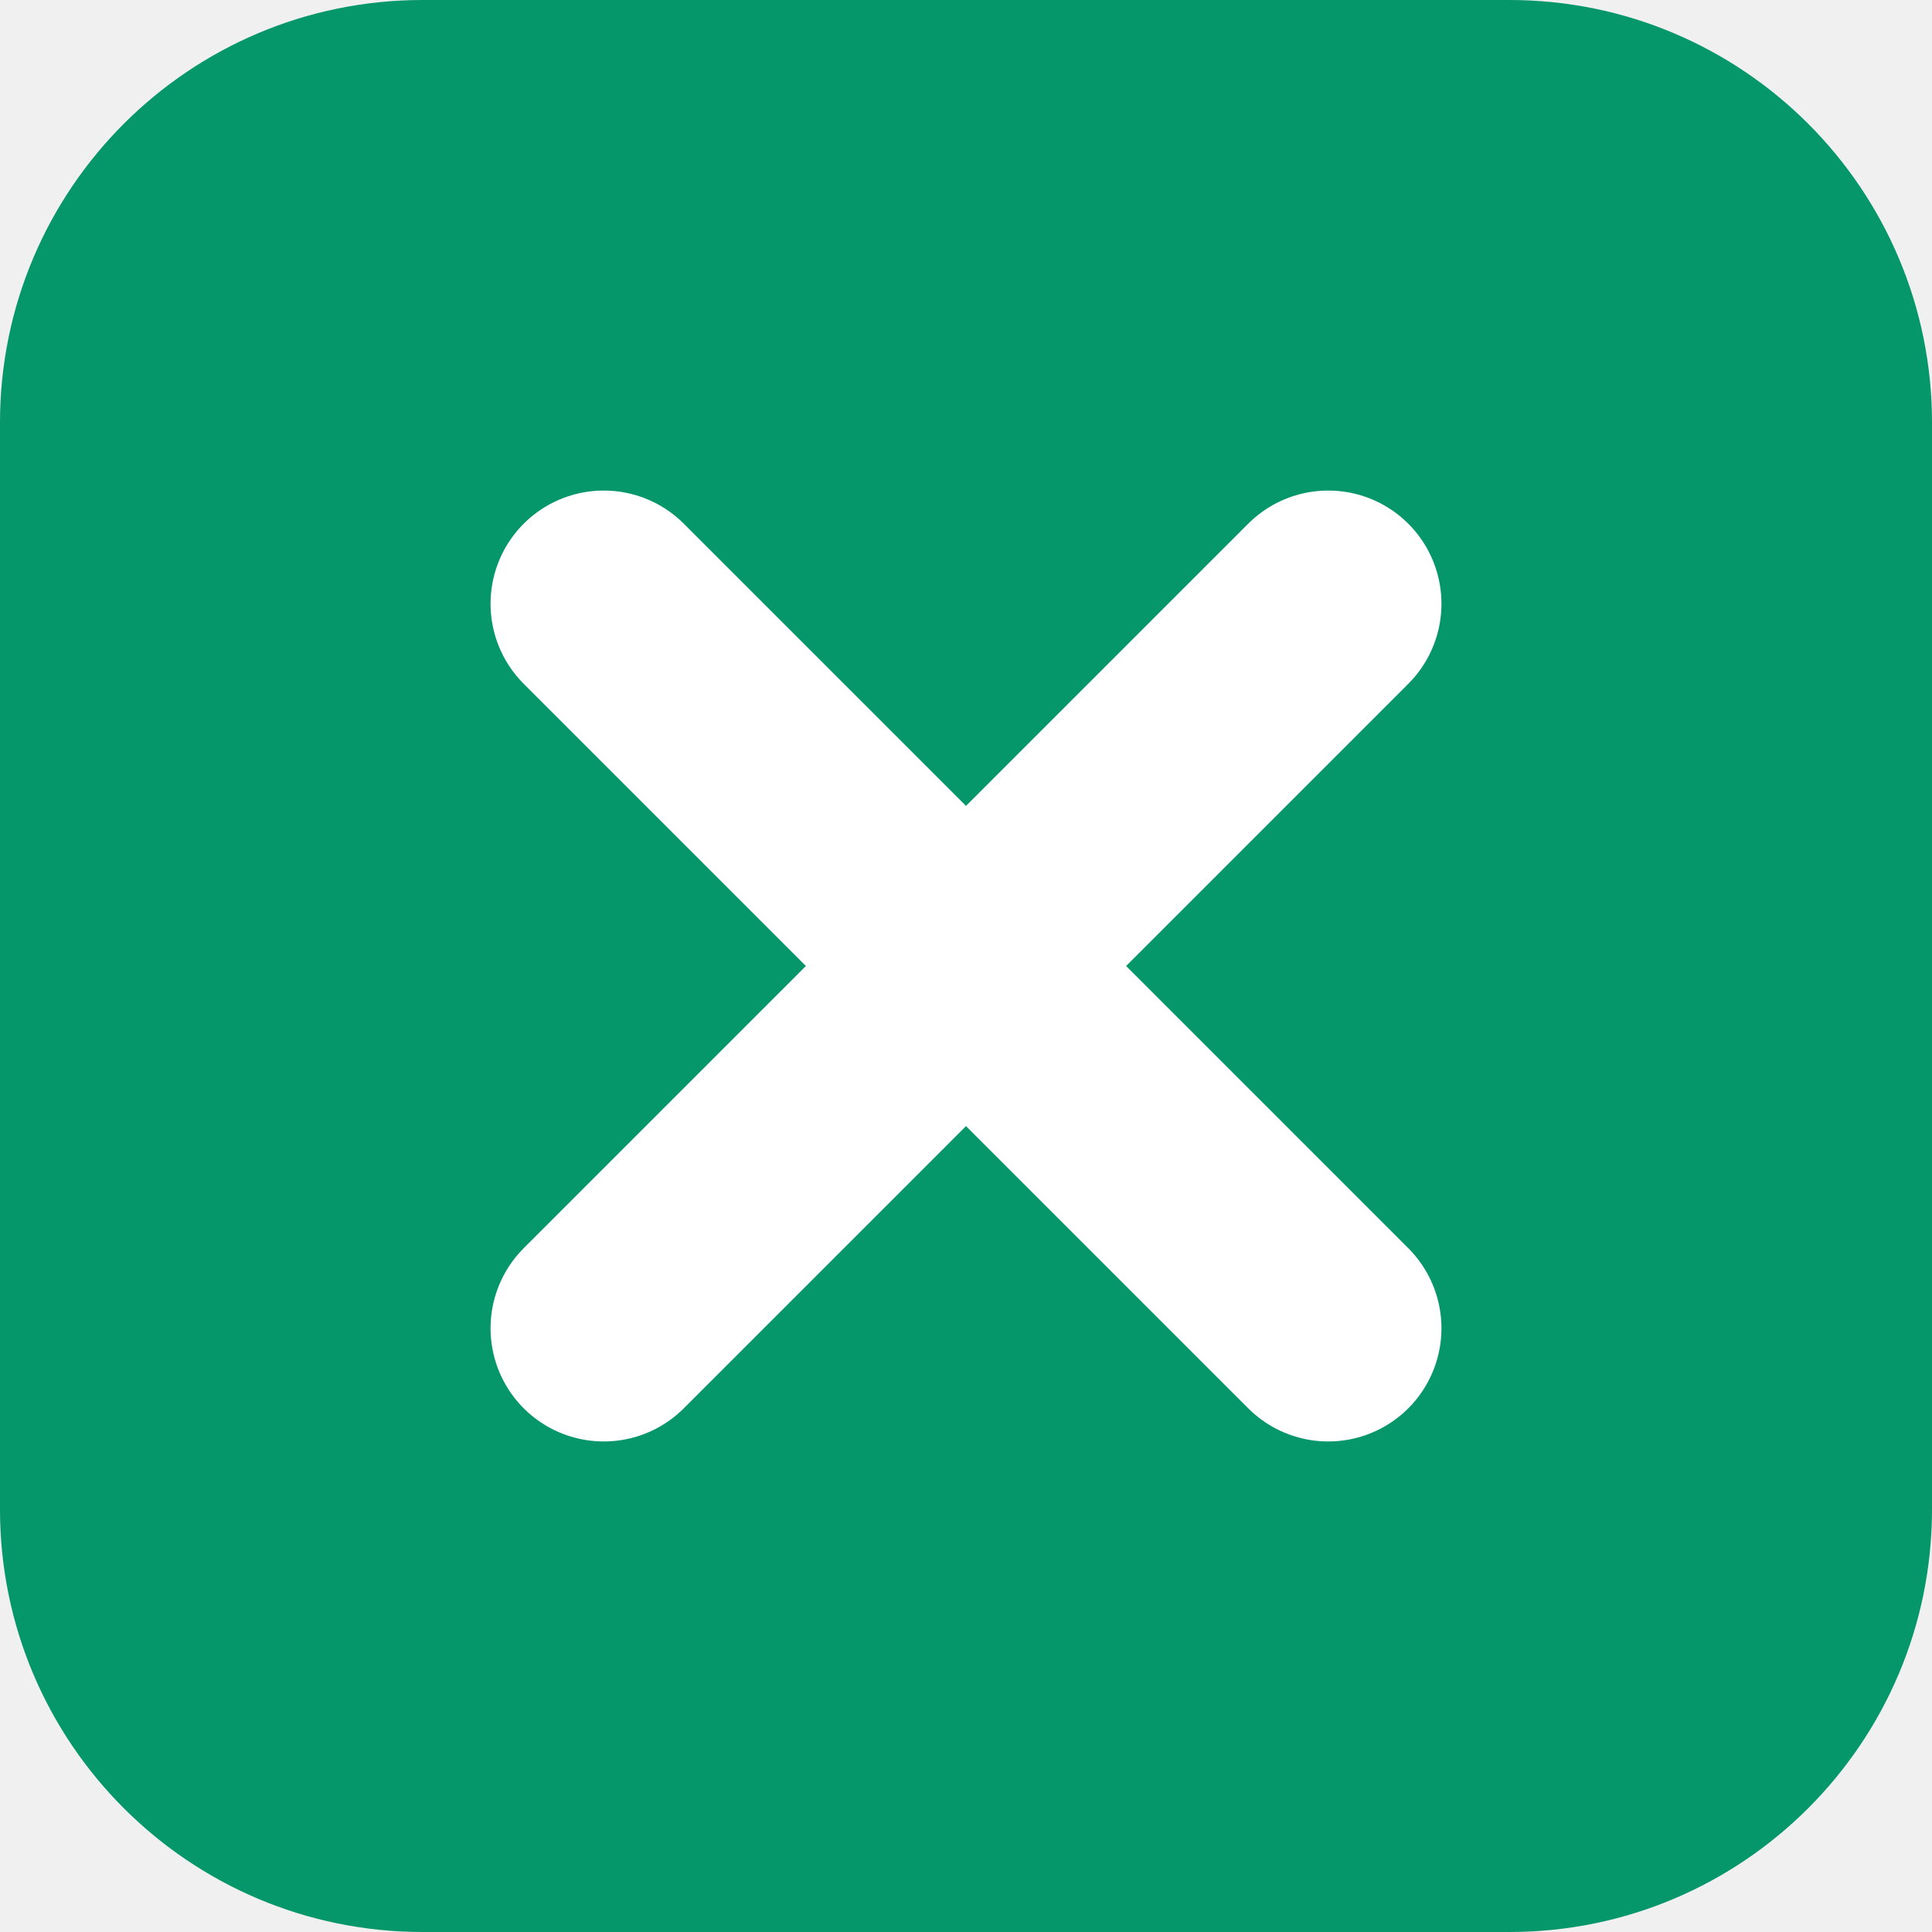
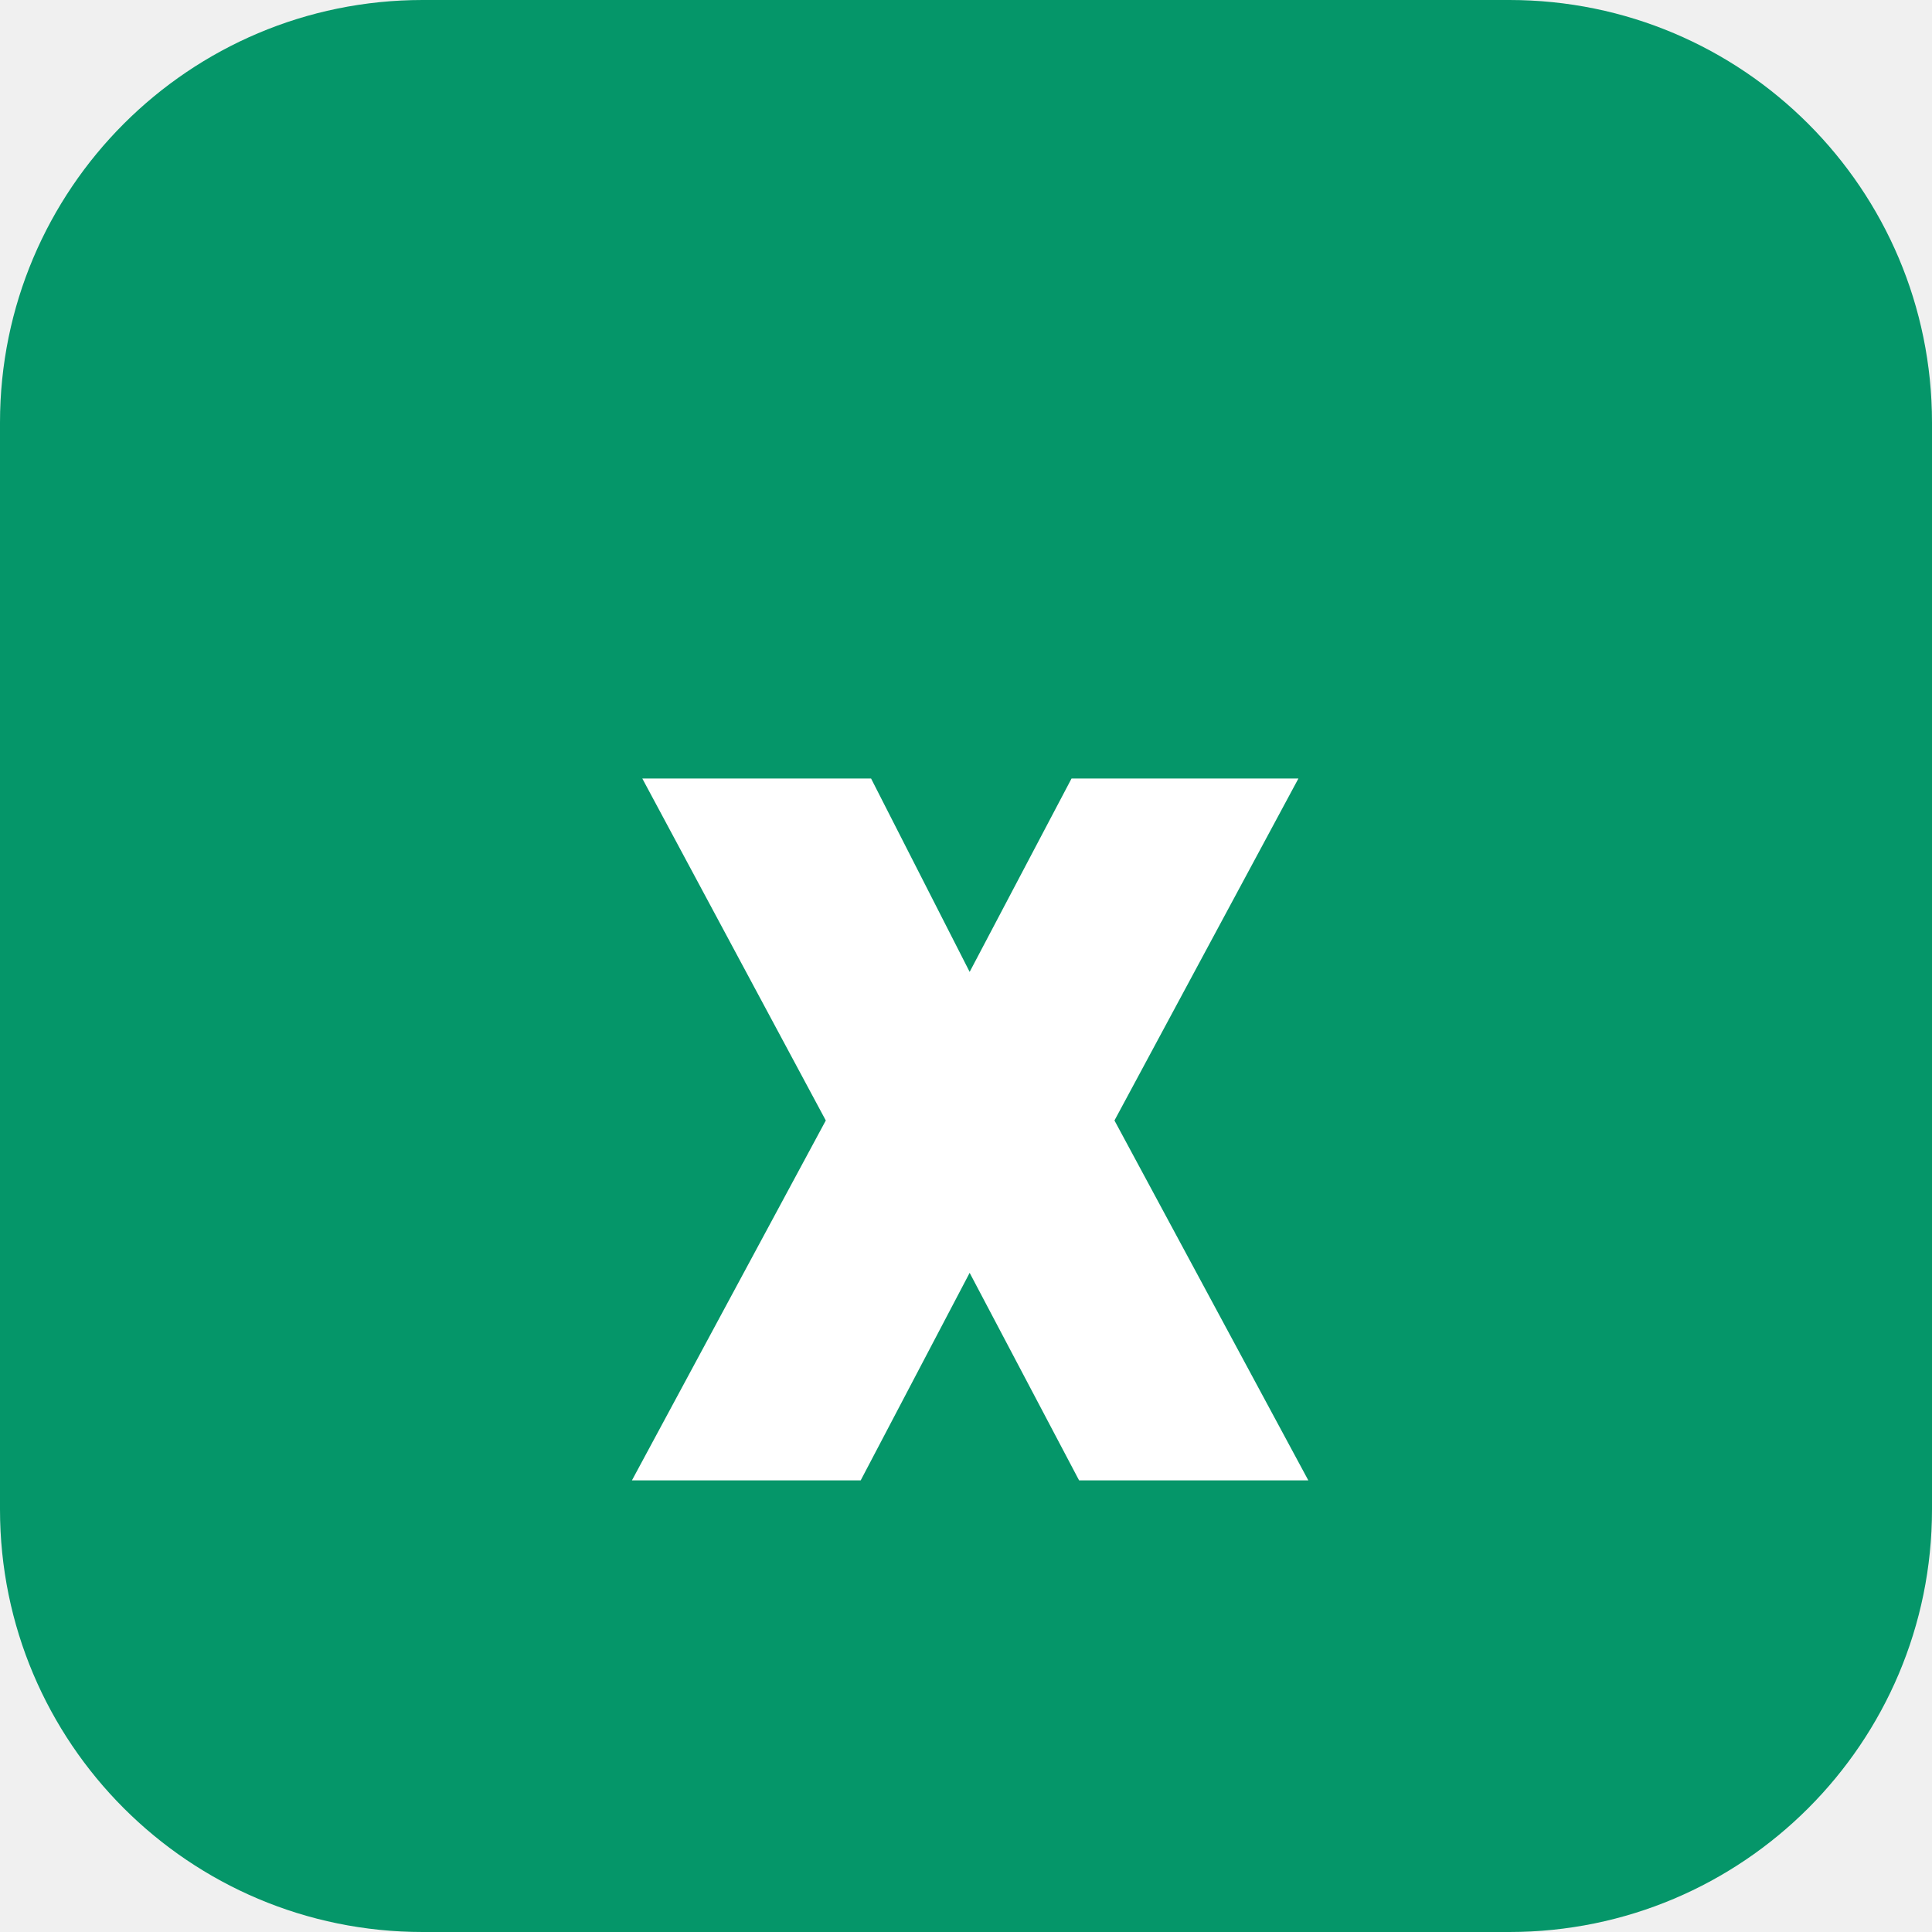
<svg xmlns="http://www.w3.org/2000/svg" viewBox="0 0 64 64">
  <rect width="64" height="64" rx="14" fill="#059669" />
-   <path d="M20 20 L44 44 M44 20 L20 44" fill="none" stroke="#ffffff" stroke-width="7.5" stroke-linecap="round" />
+   <text x="32" y="34" text-anchor="middle" dominant-baseline="central" font-family="'Segoe UI', Roboto, Helvetica, Arial, sans-serif" font-weight="800" font-size="44" fill="#ffffff">x</text>
</svg>
